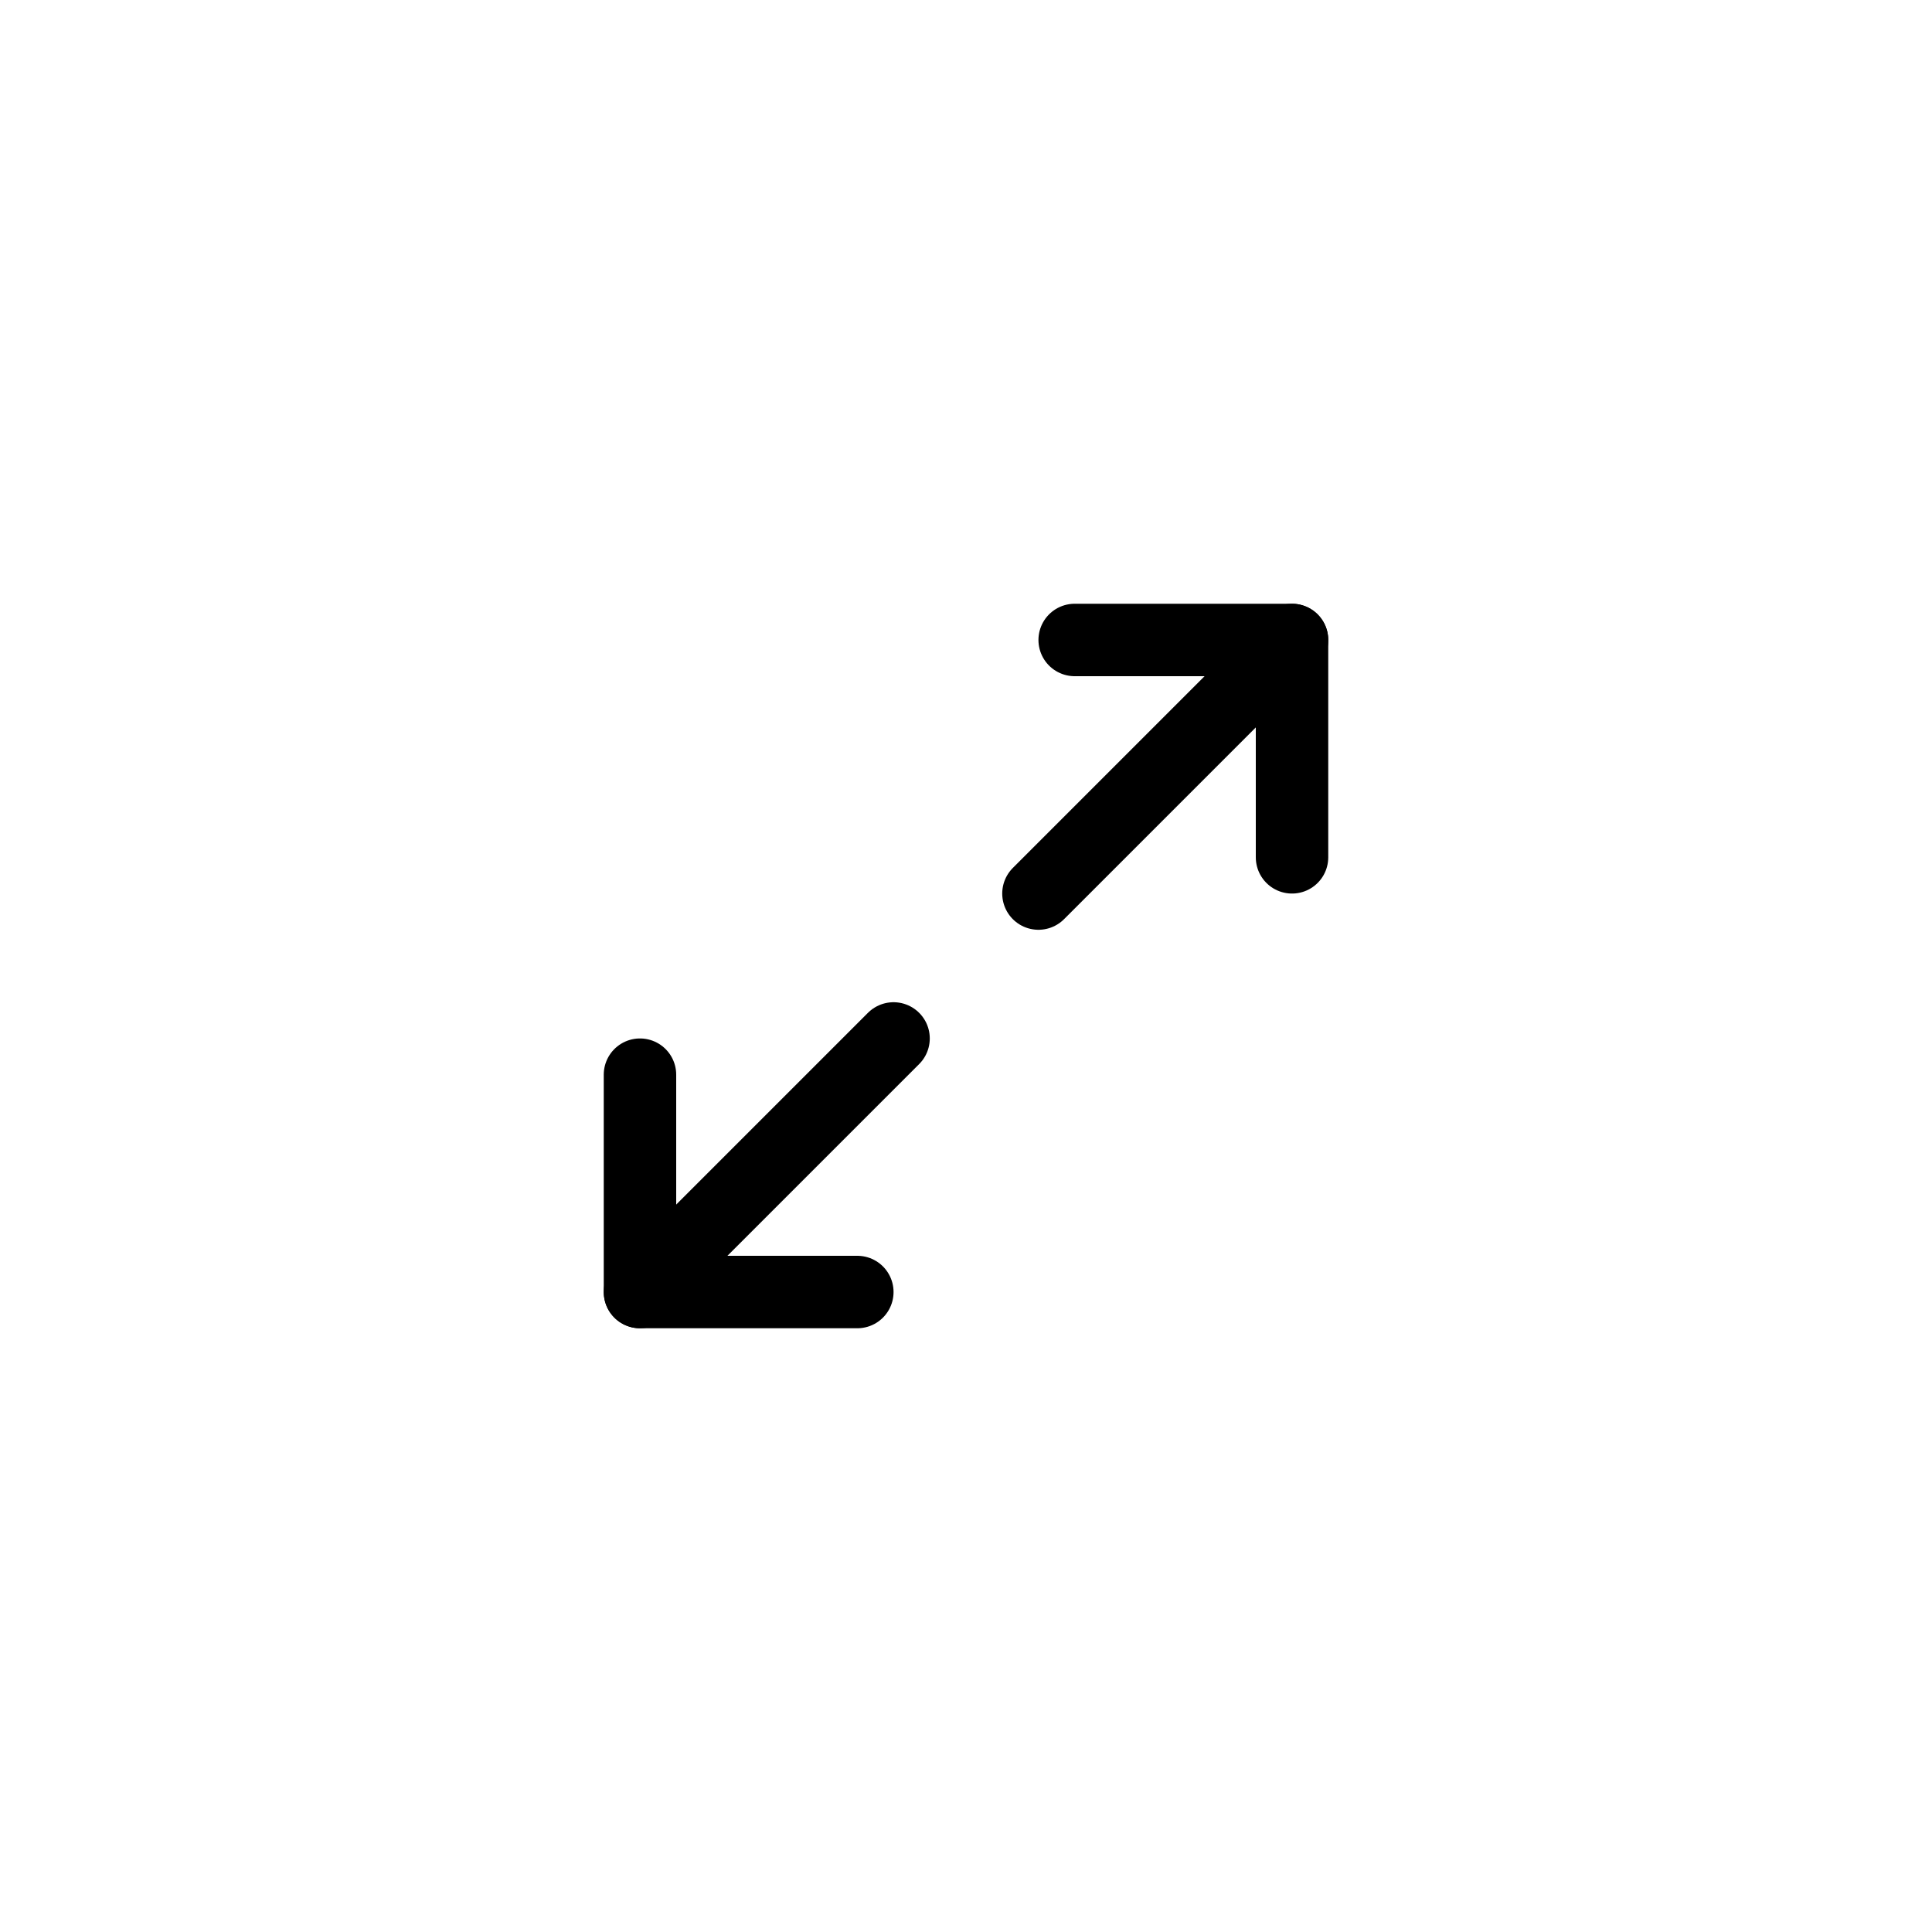
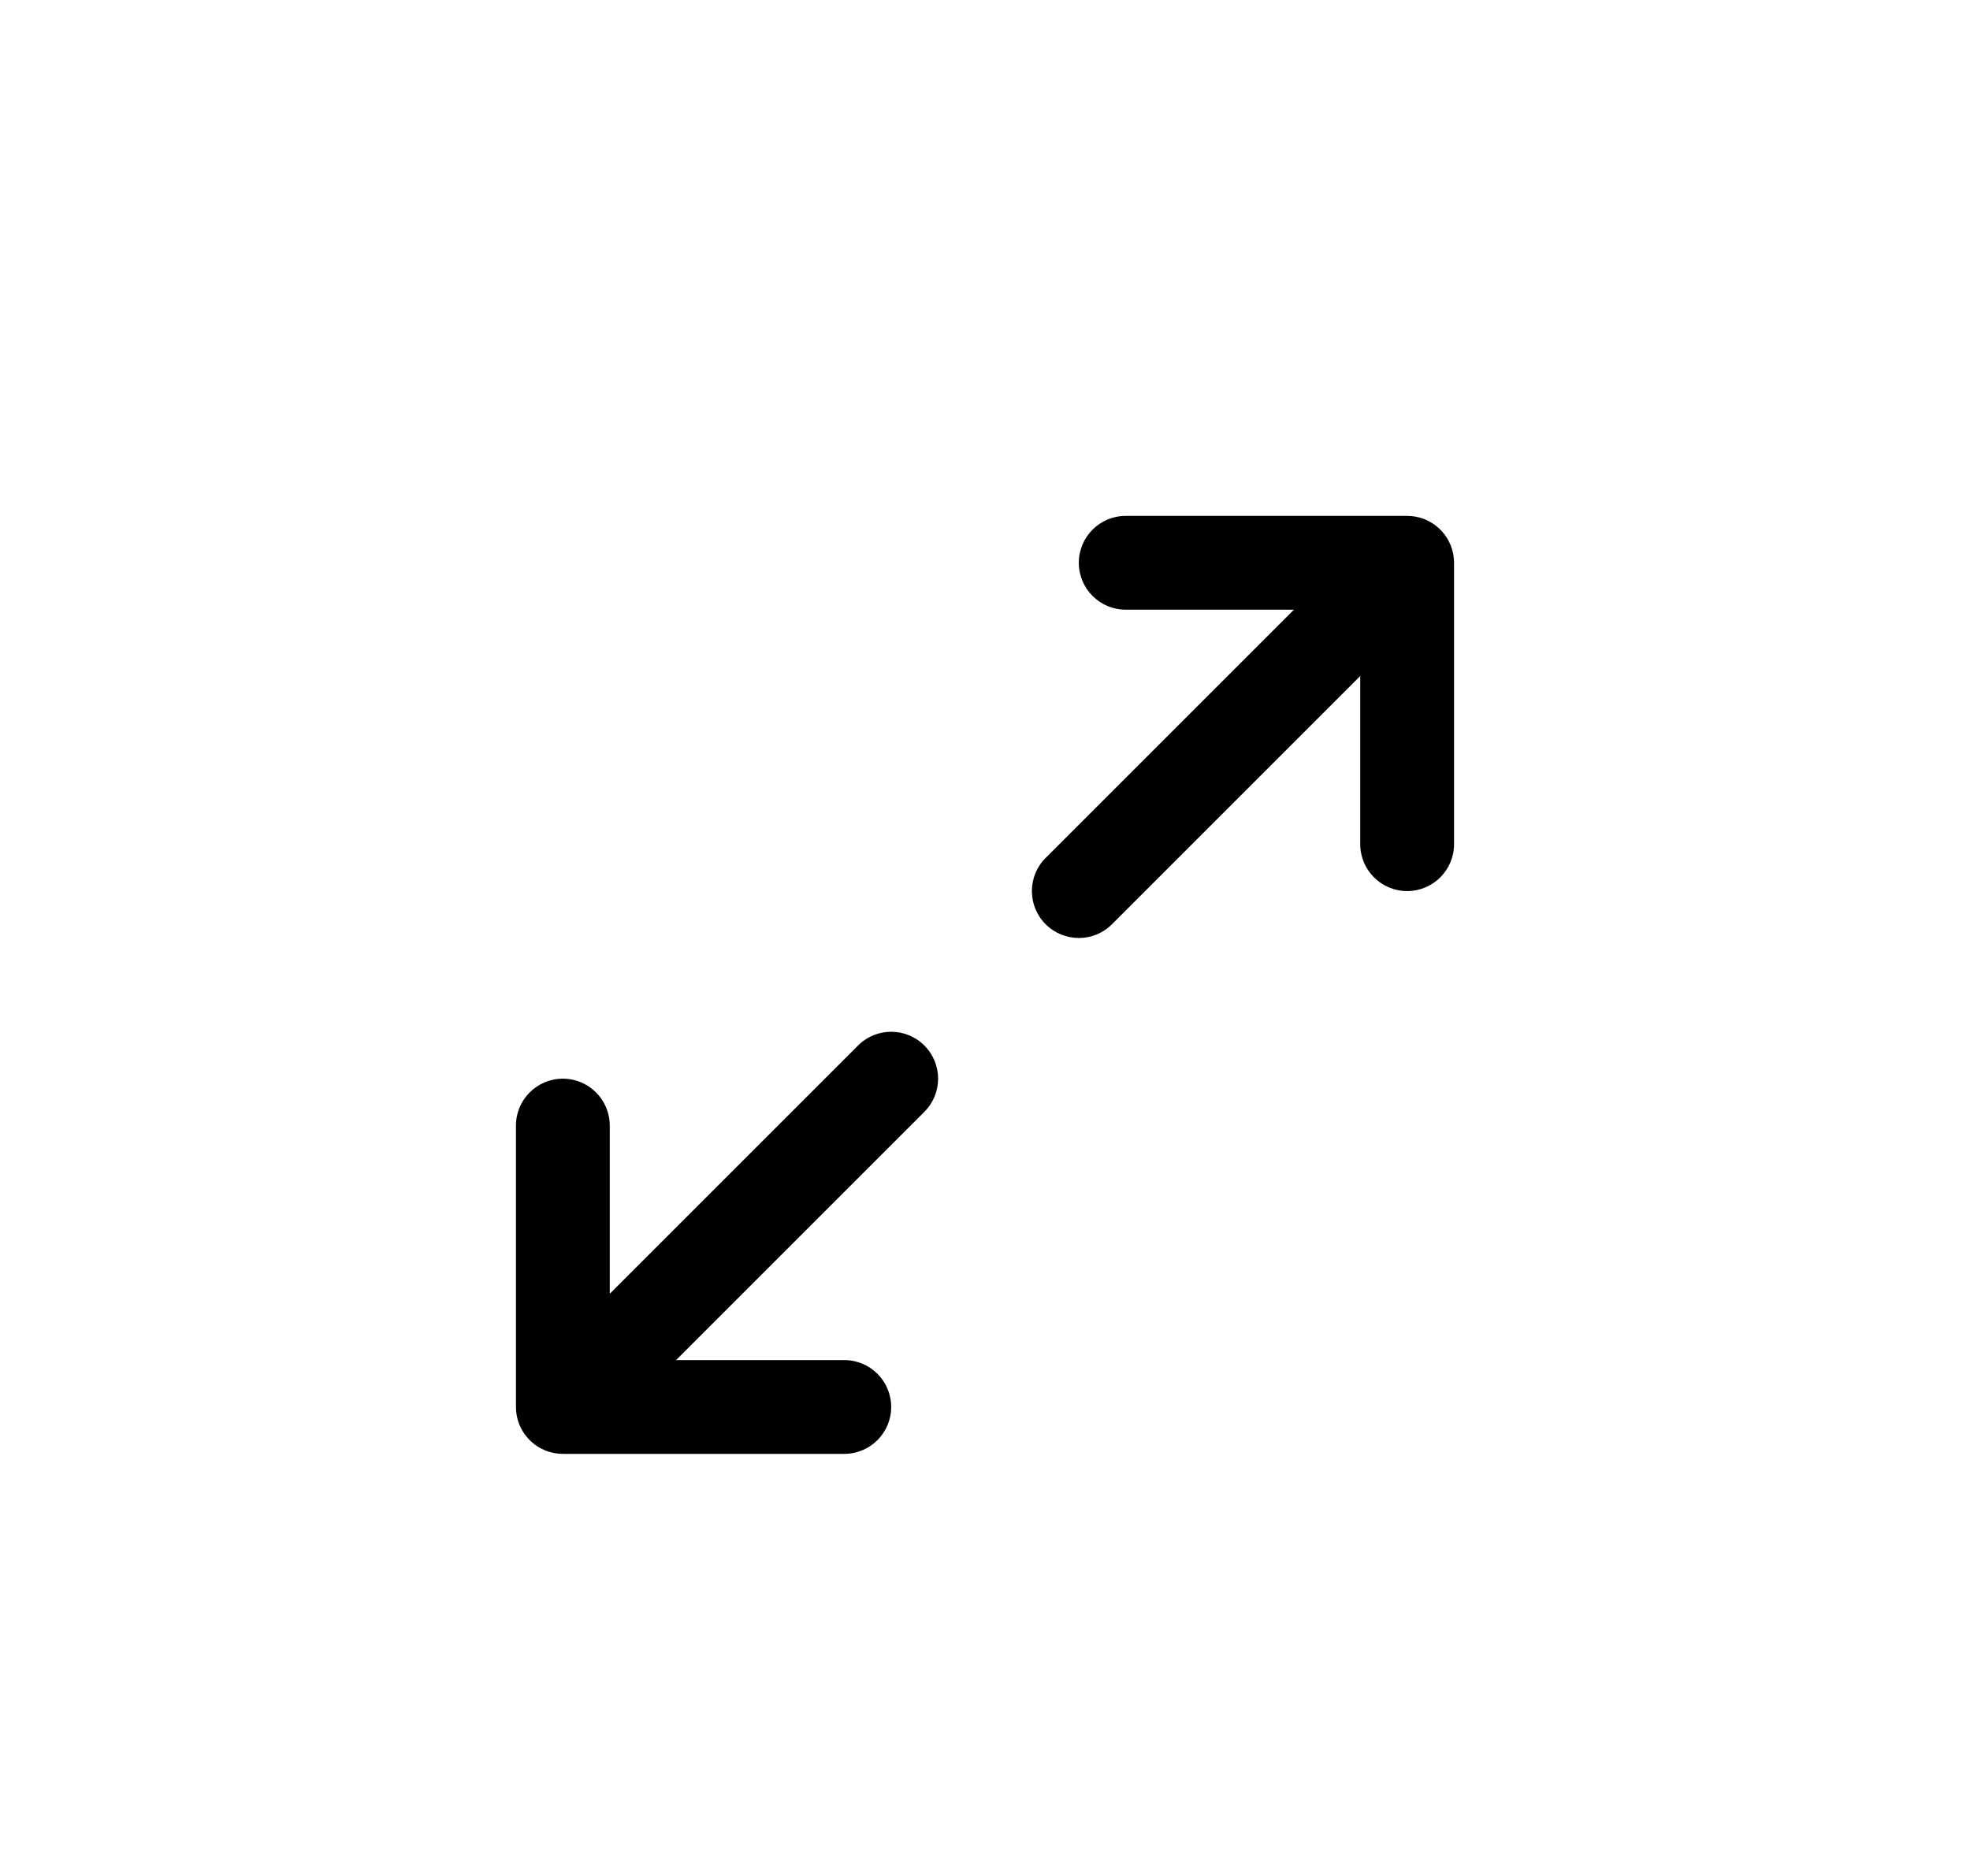
- <svg xmlns="http://www.w3.org/2000/svg" width="40" height="40" viewBox="0 0 40 40" fill="none">
-   <path d="M22.25 13.25H26.75V17.75" stroke="currentColor" stroke-width="1.5" stroke-linecap="round" stroke-linejoin="round" />
-   <path d="M17.75 26.75H13.25V22.25" stroke="currentColor" stroke-width="1.5" stroke-linecap="round" stroke-linejoin="round" />
-   <path d="M26.75 13.25L21.5 18.5" stroke="currentColor" stroke-width="1.5" stroke-linecap="round" stroke-linejoin="round" />
-   <path d="M13.25 26.75L18.5 21.5" stroke="currentColor" stroke-width="1.5" stroke-linecap="round" stroke-linejoin="round" />
+ <svg xmlns="http://www.w3.org/2000/svg" width="42" height="40" viewBox="0 0 42 40" fill="none">
+   <path fill-rule="evenodd" clip-rule="evenodd" d="M24 11C23.448 11 23 11.448 23 12C23 12.552 23.448 13 24 13H27.586L22.293 18.293C21.902 18.683 21.902 19.317 22.293 19.707C22.684 20.098 23.317 20.098 23.707 19.707L29 14.414V18C29 18.552 29.448 19 30 19C30.552 19 31 18.552 31 18V12.015C31.004 11.754 30.906 11.492 30.707 11.293C30.599 11.185 30.472 11.107 30.337 11.058C30.232 11.021 30.118 11 30 11H24ZM13 24C13 23.448 12.552 23 12 23C11.448 23 11 23.448 11 24V30C11 30.118 11.021 30.232 11.058 30.337C11.107 30.472 11.185 30.599 11.293 30.707C11.492 30.906 11.754 31.004 12.015 31H18C18.552 31 19 30.552 19 30C19 29.448 18.552 29 18 29H14.414L19.707 23.707C20.098 23.317 20.098 22.683 19.707 22.293C19.317 21.902 18.683 21.902 18.293 22.293L13 27.586V24Z" fill="currentColor" />
</svg>
